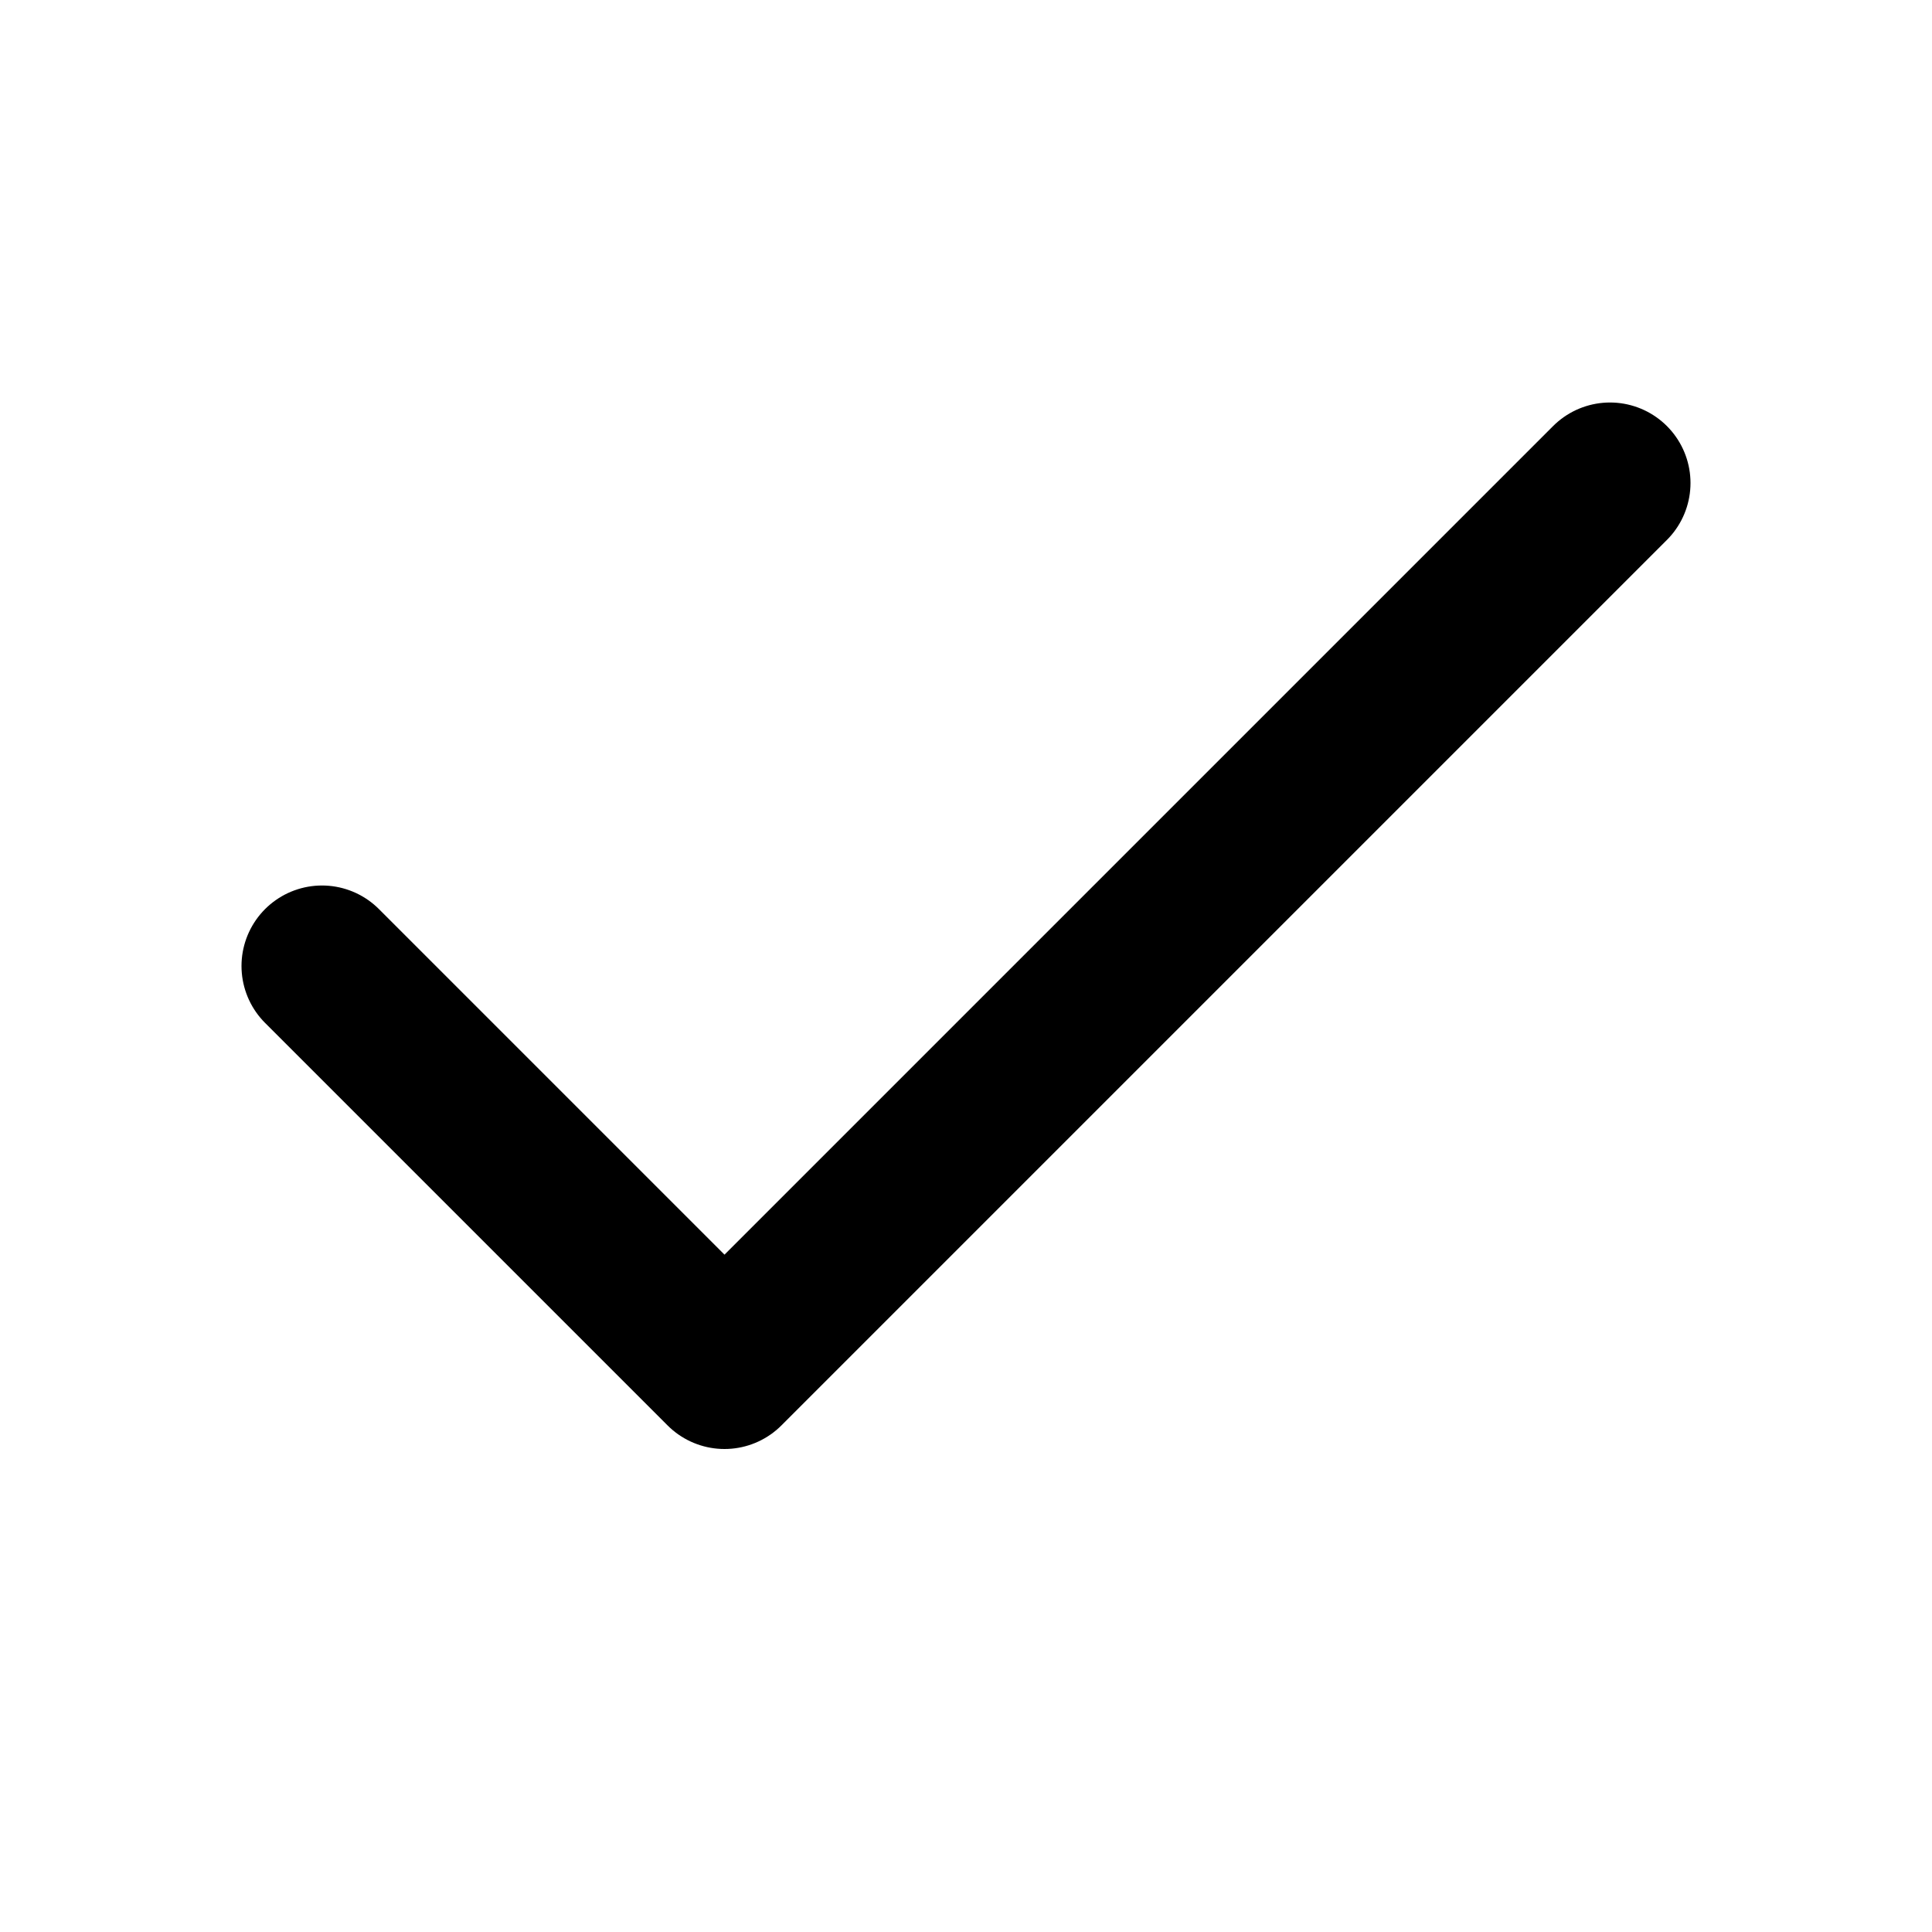
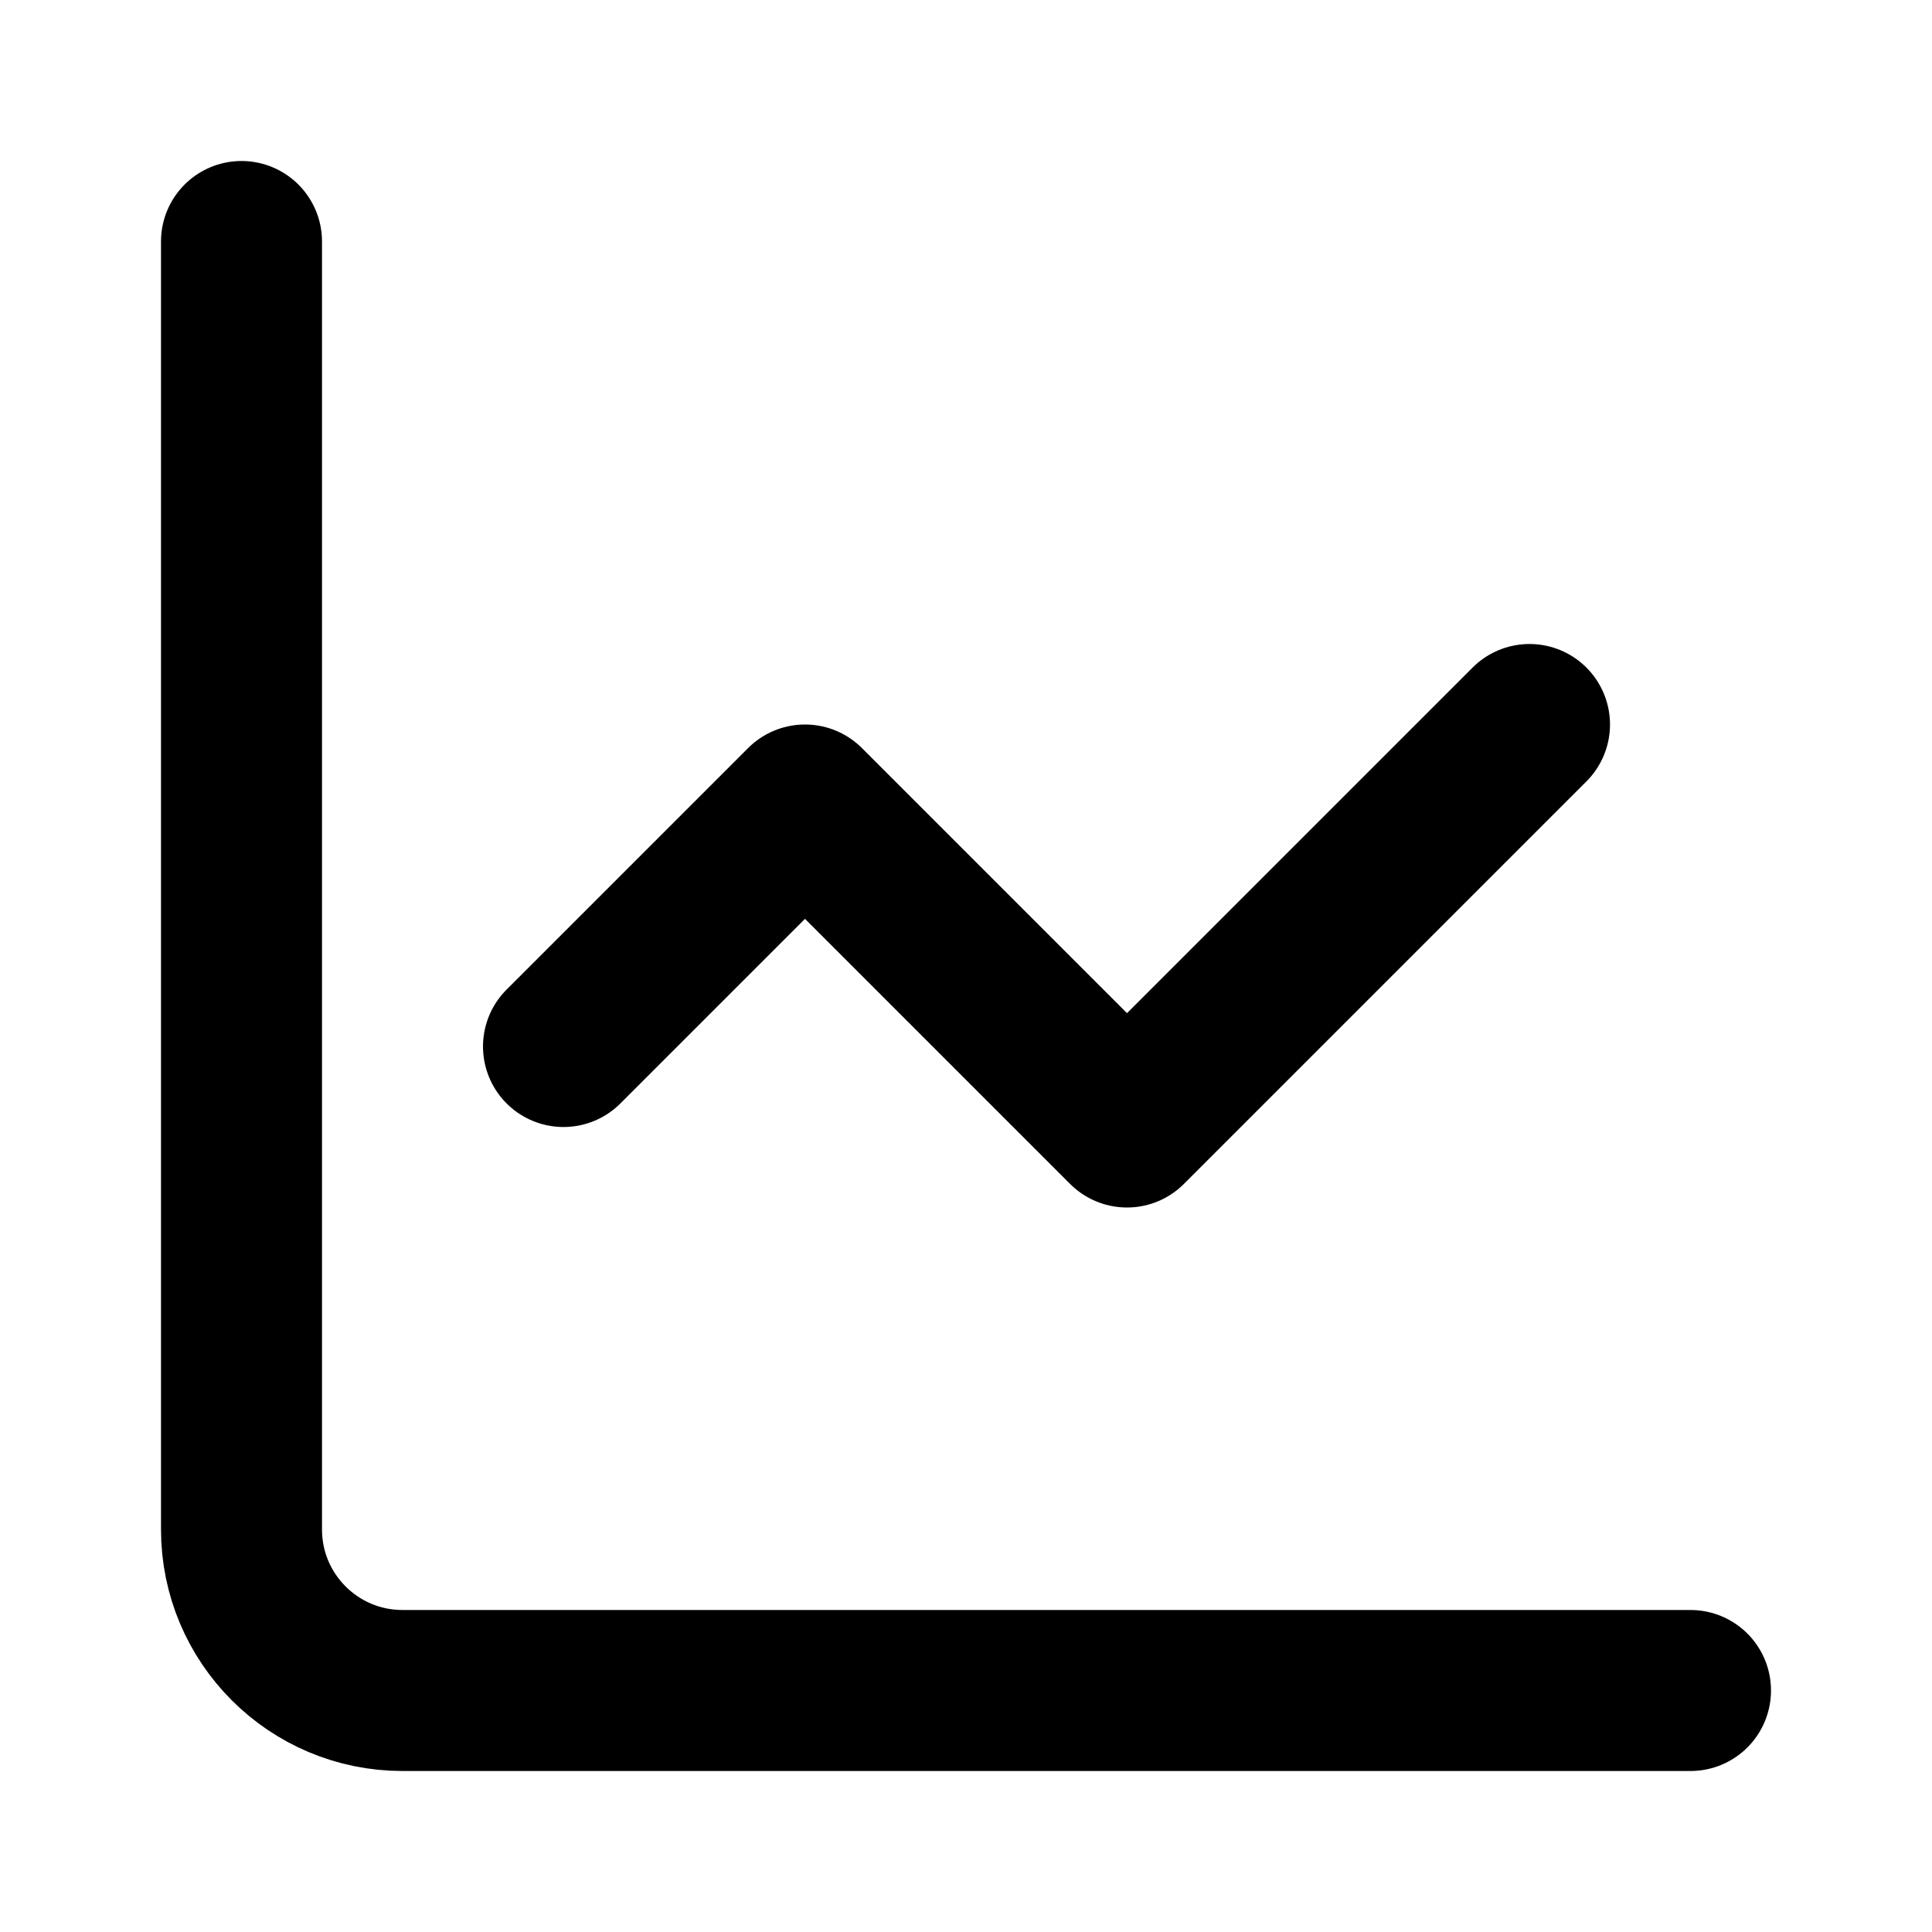
<svg xmlns="http://www.w3.org/2000/svg" width="24" height="24" viewBox="0 0 24 24" fill="none" stroke="currentColor" stroke-width="2" stroke-linecap="round" stroke-linejoin="round">
-   <path d="M20 6 9 17l-5-5" />
+   <path d="M3 3v16a2 2 0 0 0 2 2h16" />
+   <path d="m19 9-5 5-4-4-3 3" />
</svg>
